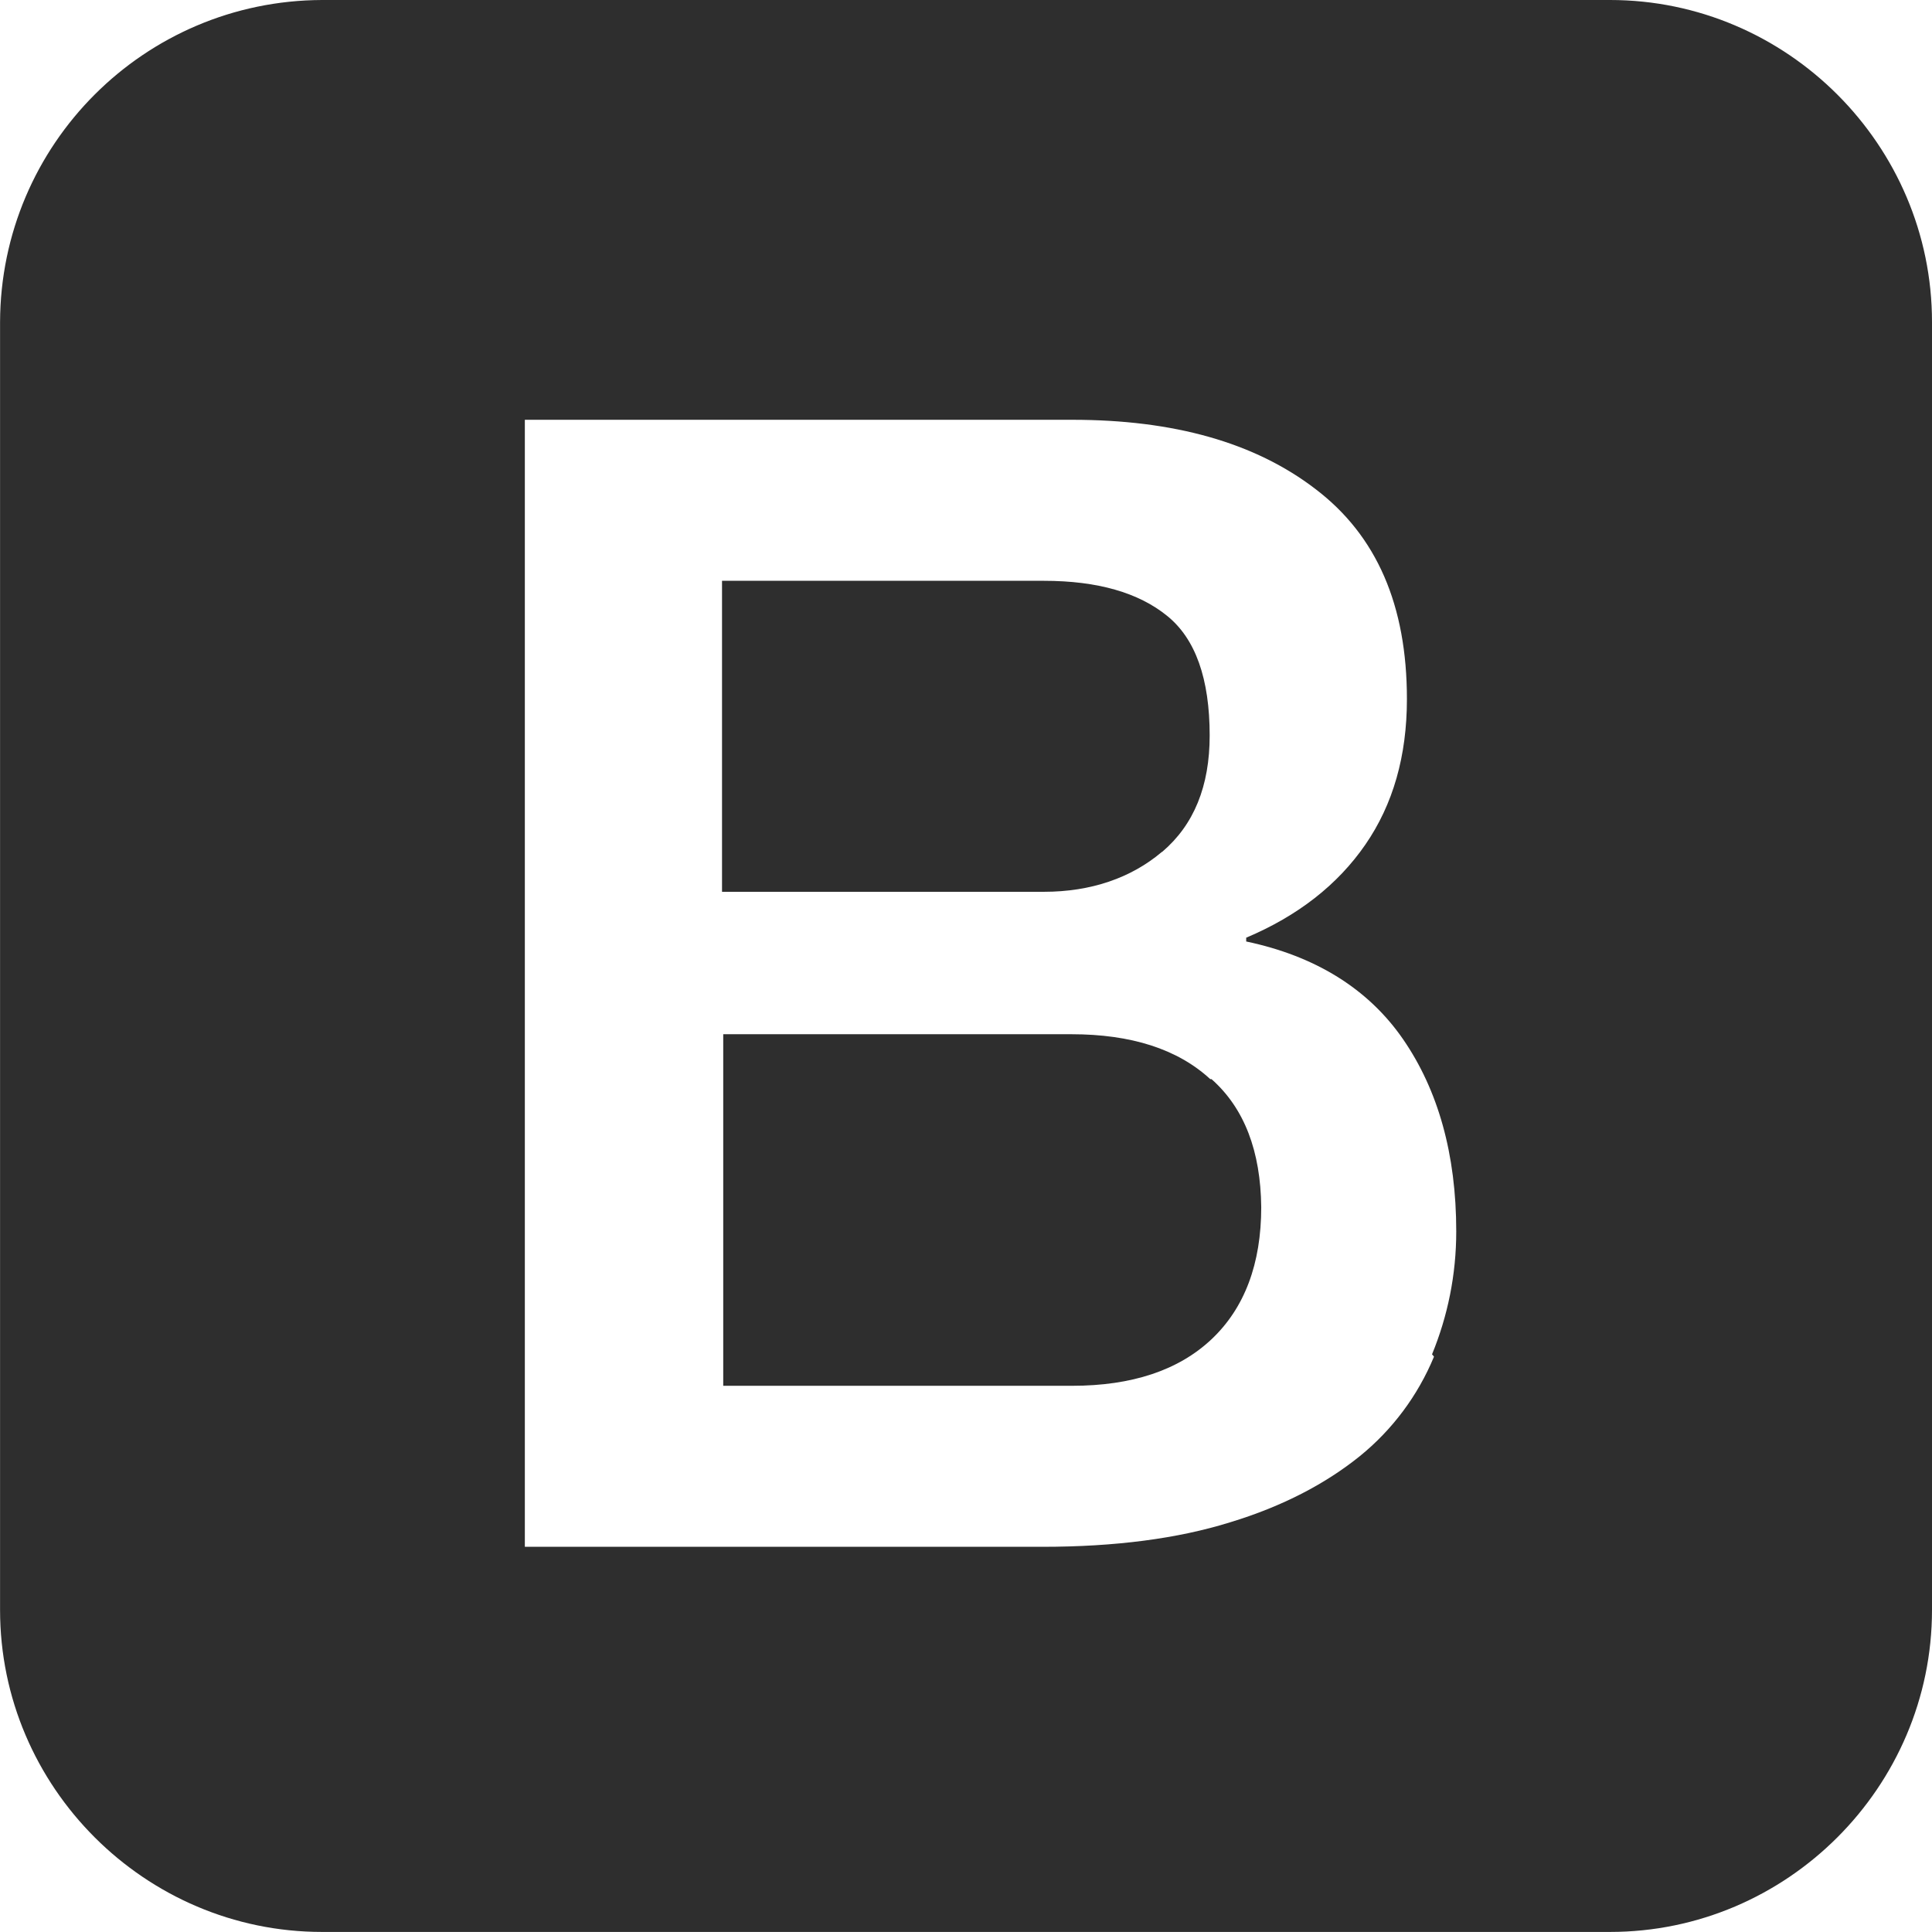
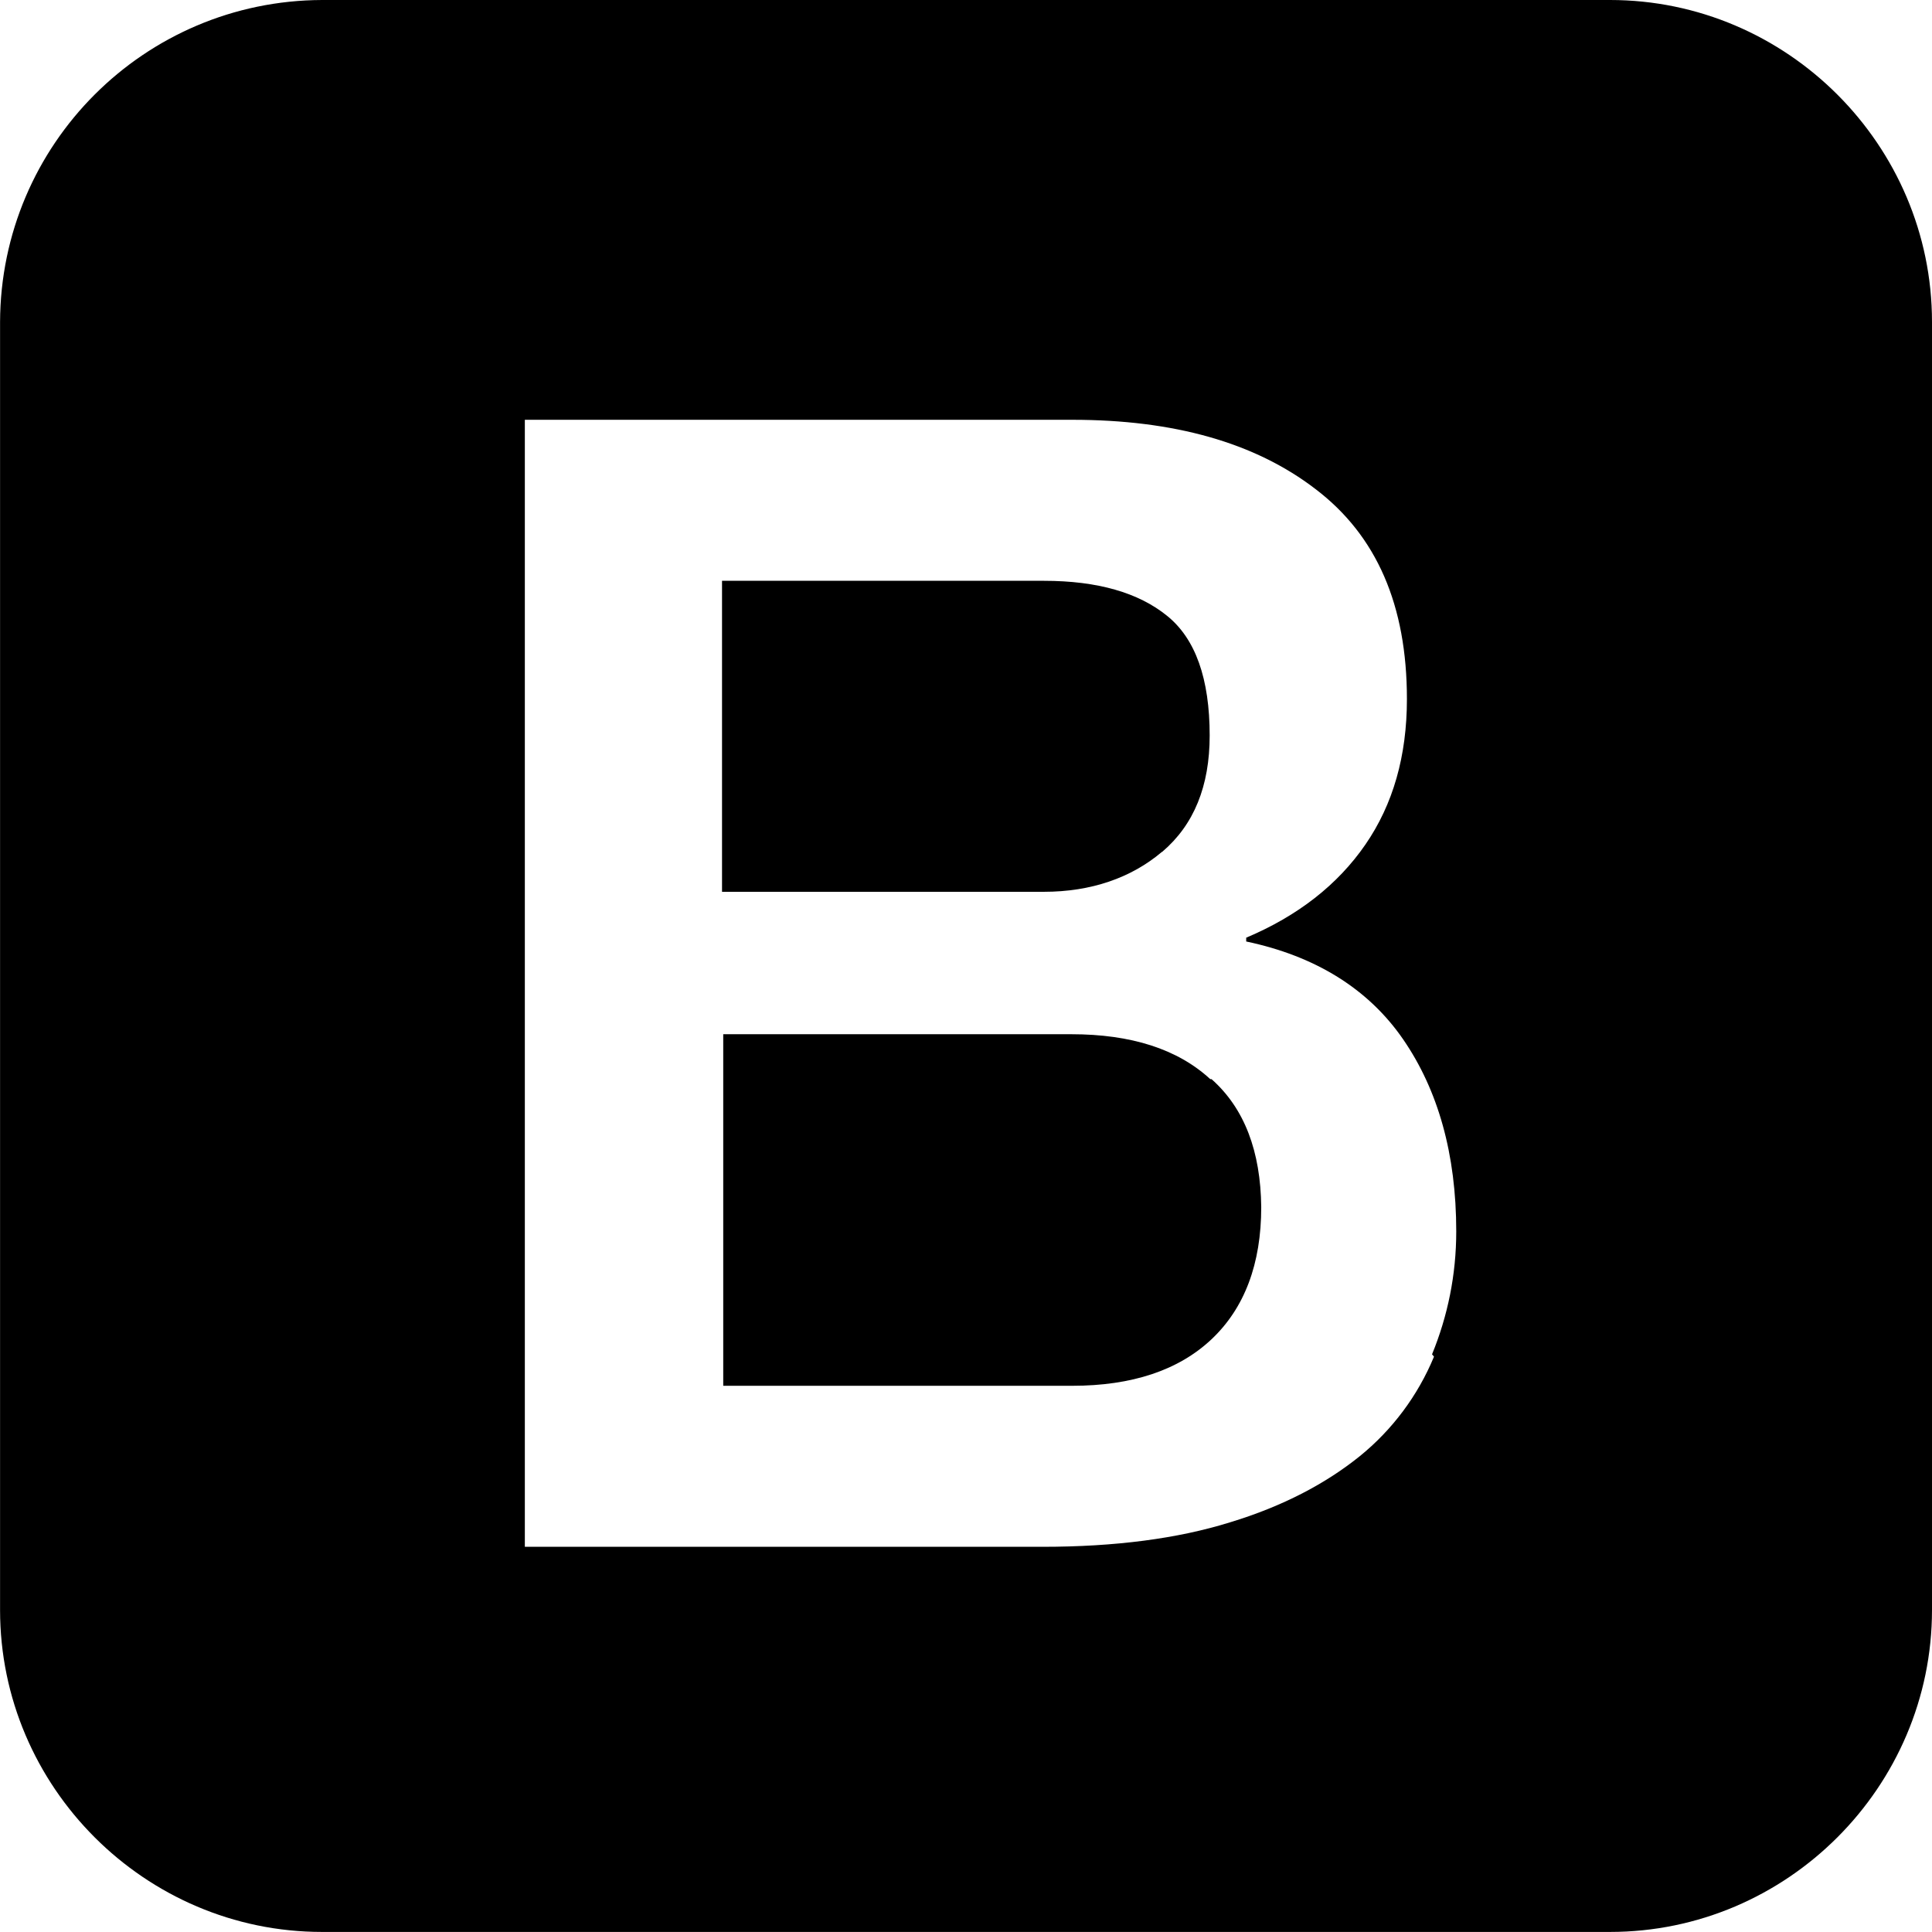
- <svg xmlns="http://www.w3.org/2000/svg" fill="#2E2E2E" width="800px" height="800px" viewBox="0 0 32 32">
+ <svg xmlns="http://www.w3.org/2000/svg" width="64px" height="64px" viewBox="0 0 32 32">
  <g id="SVGRepo_bgCarrier" stroke-width="0" />
  <g id="SVGRepo_tracerCarrier" stroke-linecap="round" stroke-linejoin="round" />
  <g id="SVGRepo_iconCarrier">
    <path d="M26.667 0h-21.333c-2.943 0.010-5.323 2.391-5.333 5.333v21.333c0 2.932 2.401 5.333 5.333 5.333h21.333c2.932 0 5.333-2.401 5.333-5.333v-21.333c0-2.932-2.401-5.333-5.333-5.333zM23.75 22.474c-0.266 0.641-0.688 1.208-1.229 1.646-0.563 0.453-1.271 0.828-2.146 1.094-0.87 0.271-1.906 0.406-3.109 0.406h-8.573v-18.667h9.068c1.677 0 3.021 0.375 4.026 1.146 1.016 0.771 1.516 1.927 1.516 3.479 0 0.943-0.229 1.745-0.688 2.411s-1.12 1.182-1.974 1.542v0.063c1.141 0.24 2.021 0.781 2.599 1.62s0.88 1.901 0.88 3.182c0 0.719-0.141 1.401-0.401 2.036l0.031 0.036zM20.047 17.875c-0.542-0.5-1.313-0.745-2.302-0.745h-5.766v5.823h5.781c0.984 0 1.76-0.255 2.307-0.771s0.823-1.25 0.823-2.188c-0.010-0.922-0.276-1.635-0.823-2.12h-0.026zM19.25 14.109c0.526-0.448 0.786-1.089 0.786-1.927 0-0.938-0.234-1.604-0.708-1.984-0.469-0.38-1.146-0.578-2.036-0.578h-5.333v5.151h5.333c0.776 0 1.443-0.229 1.953-0.661z" />
  </g>
</svg>
